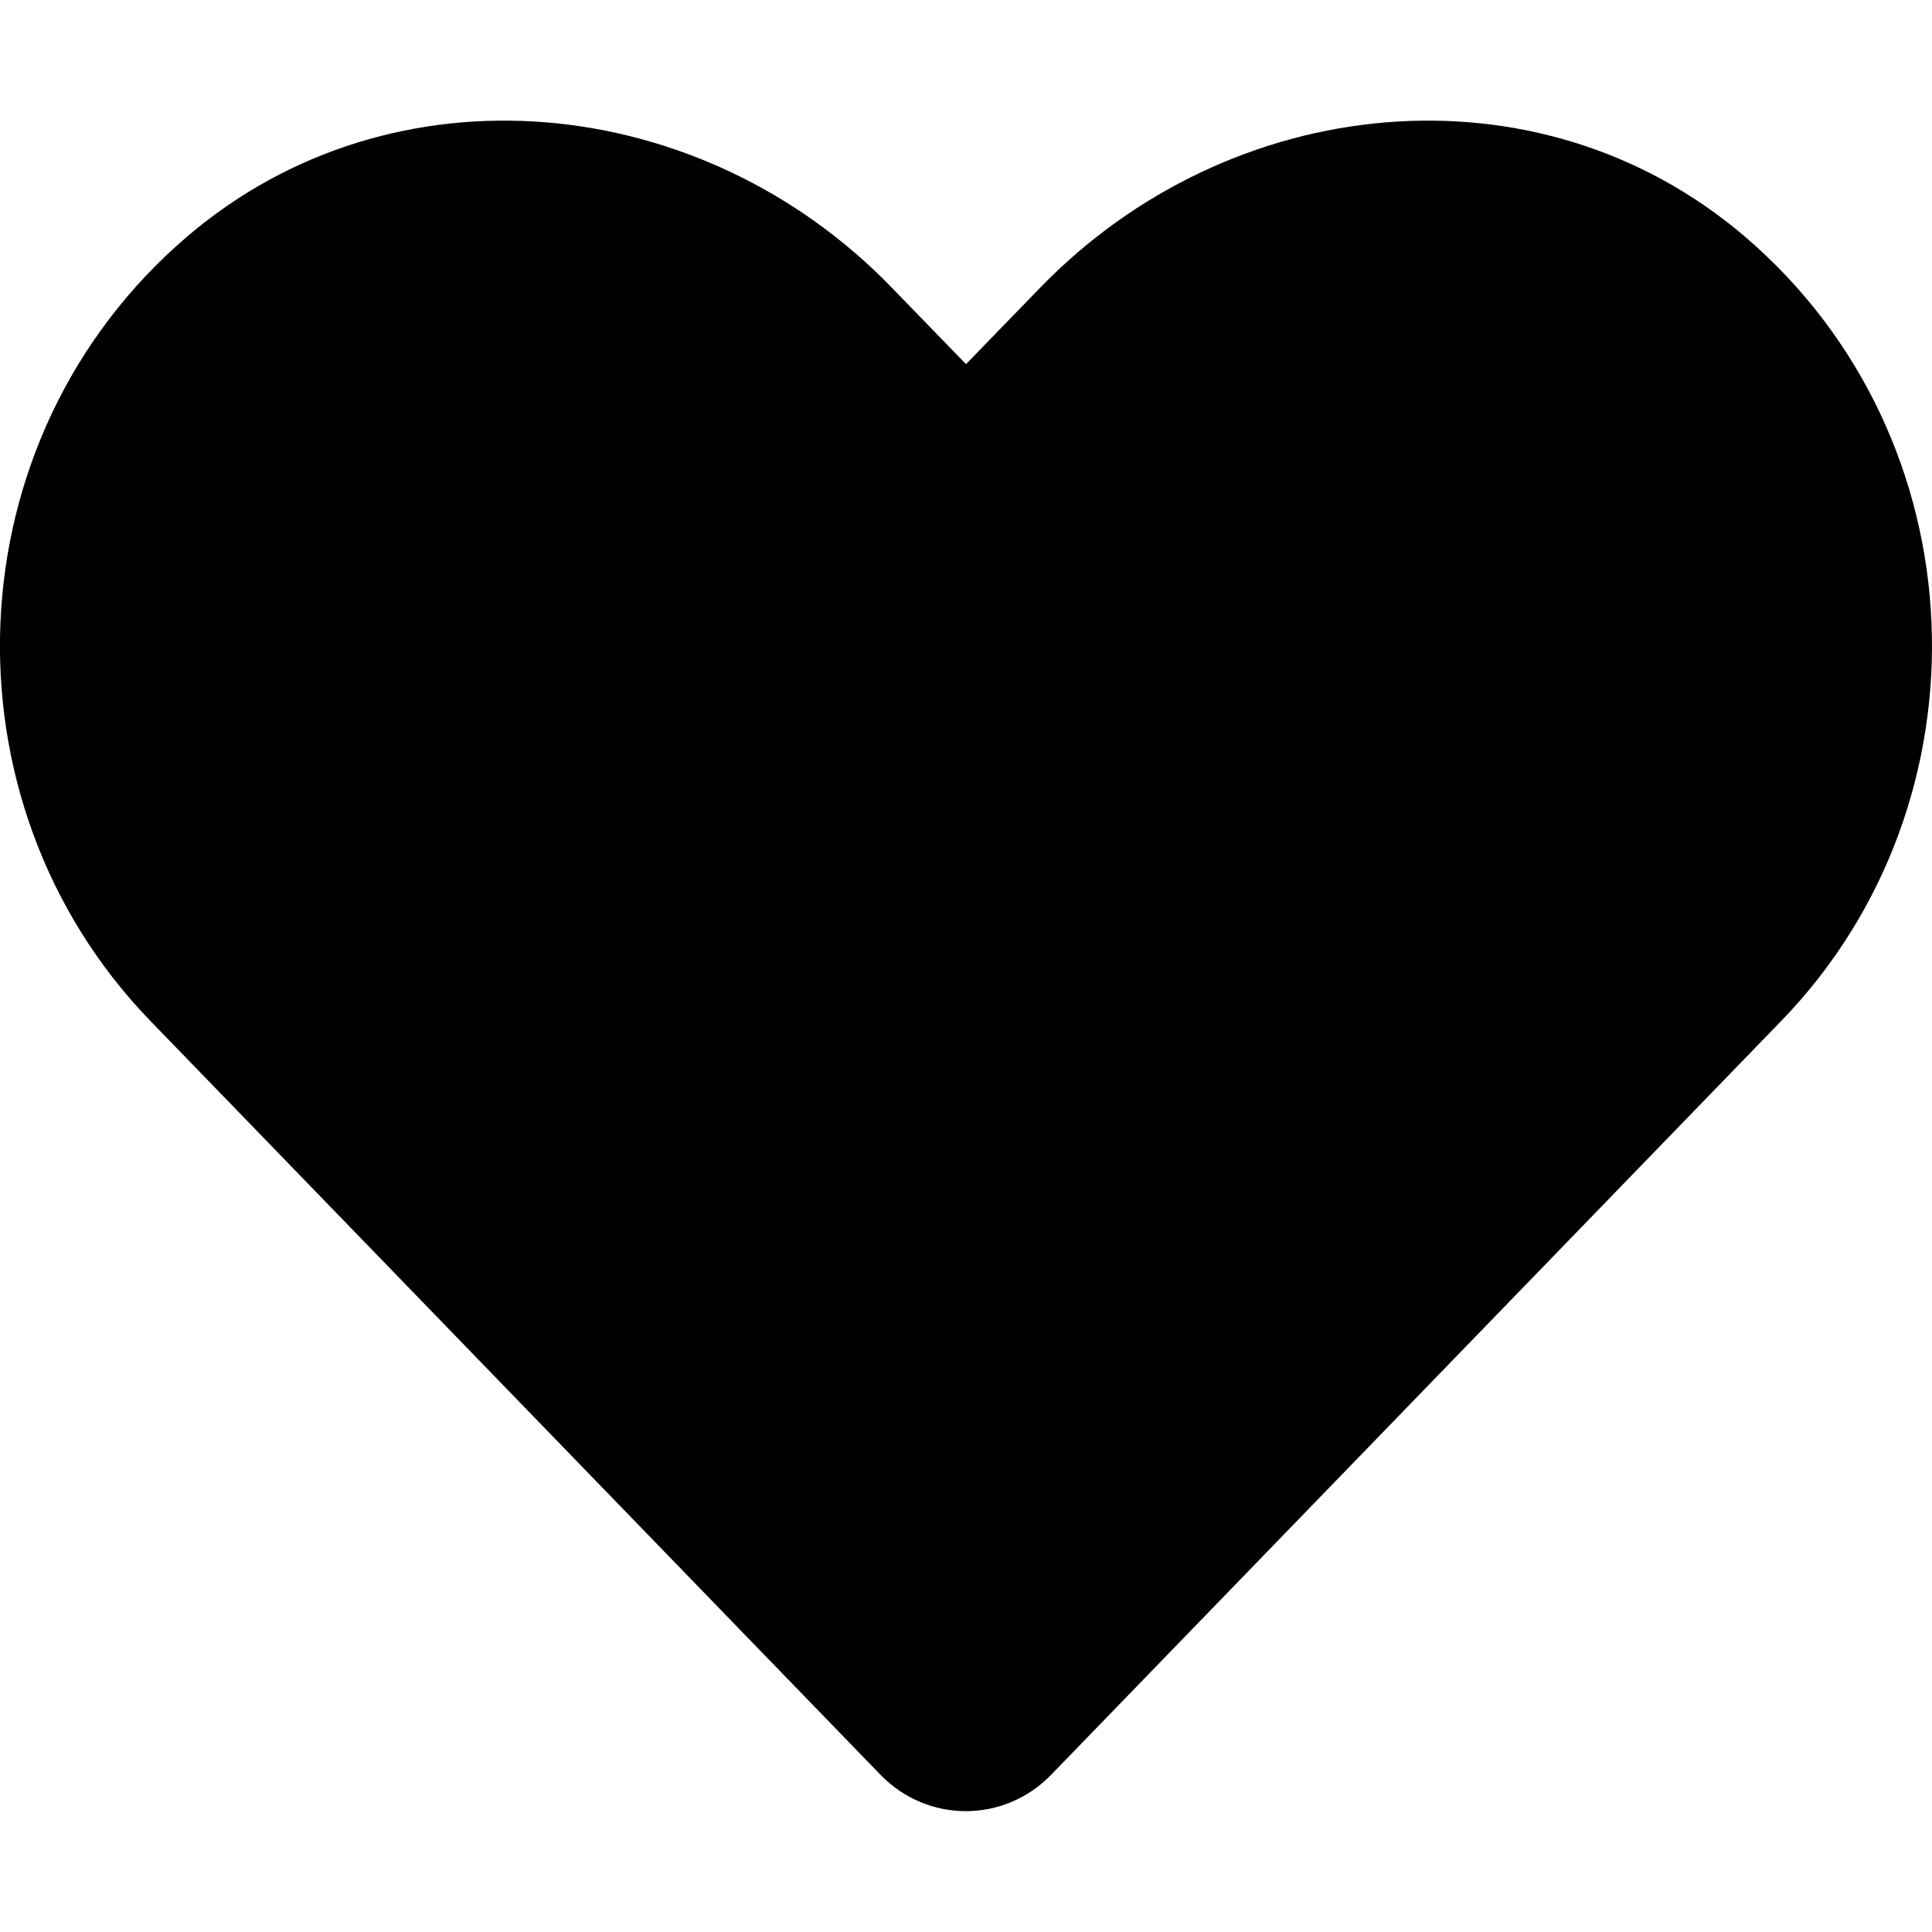
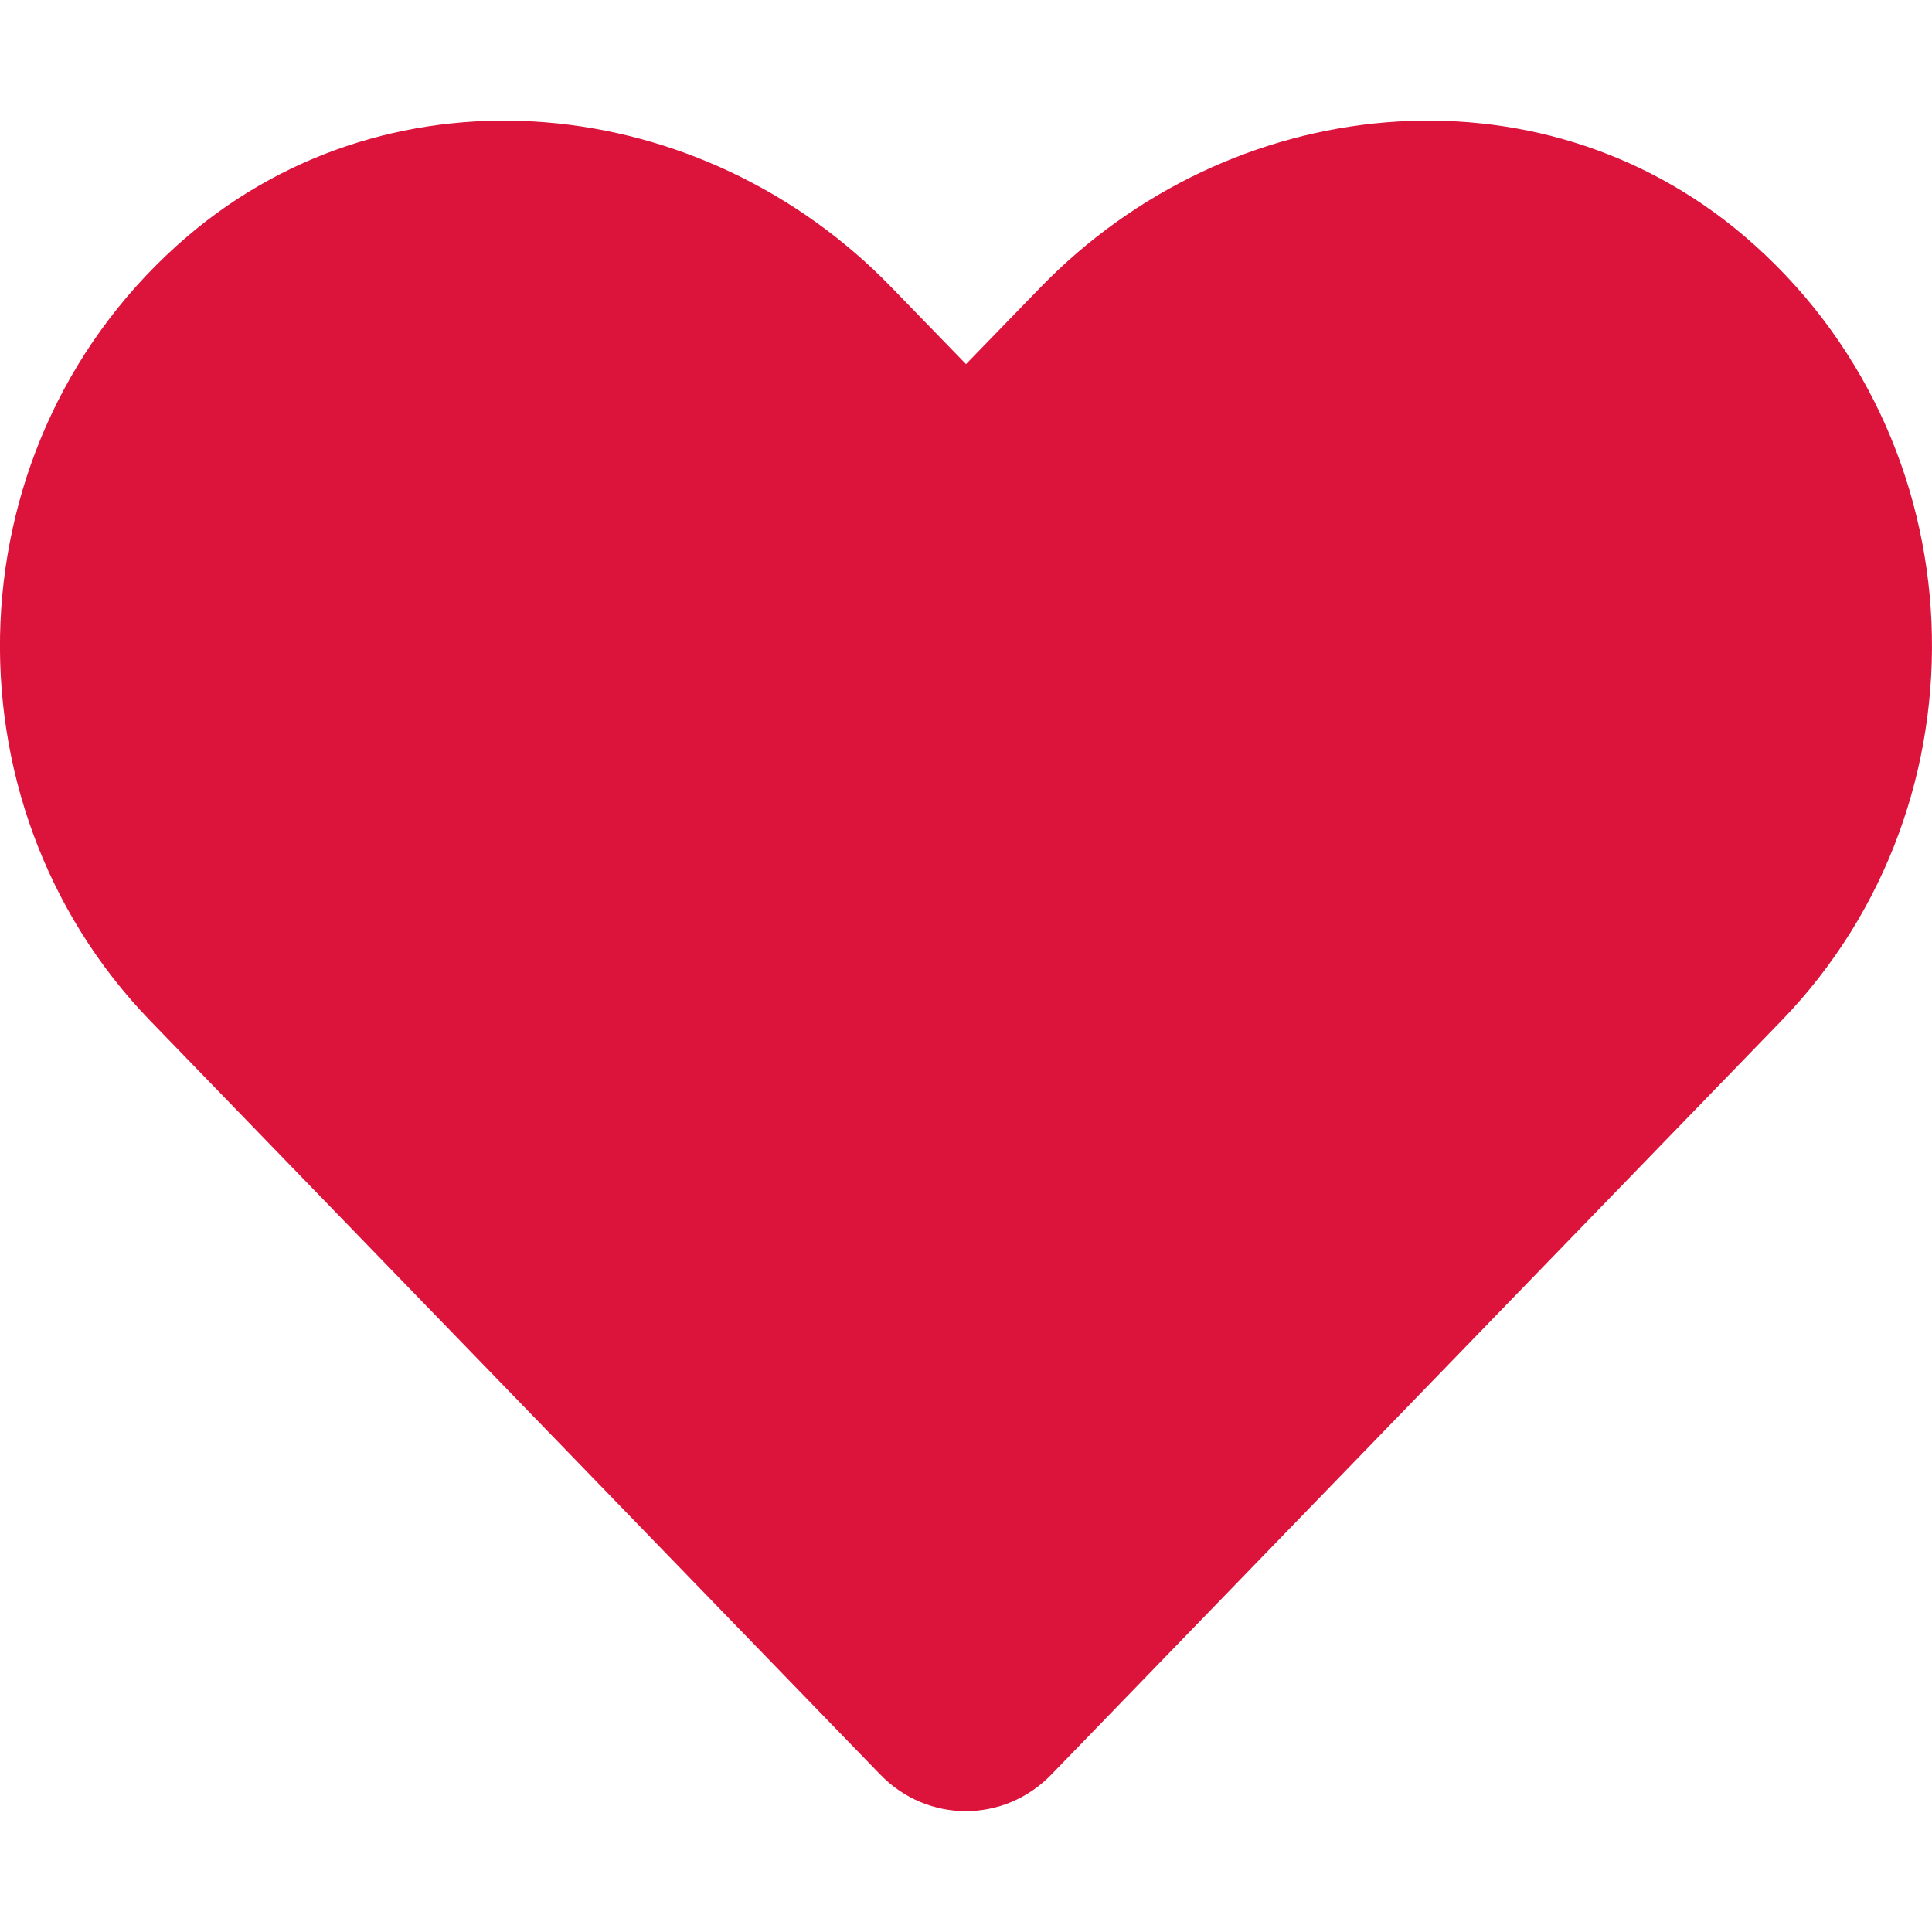
<svg xmlns="http://www.w3.org/2000/svg" aria-hidden="true" focusable="false" data-prefix="fas" data-icon="heart" class="svg-inline--fa fa-heart fa-w-16" role="img" viewBox="0 0 512 512">
-   <path fill="currentColor" d="M462.3 62.6C407.5 15.9 326 24.3 275.7 76.2L256 96.5l-19.7-20.3C186.1 24.3 104.5 15.9 49.7 62.6c-62.8 53.6-66.1 149.8-9.9 207.9l193.5 199.8c12.5 12.9 32.8 12.9 45.3 0l193.5-199.8c56.3-58.1 53-154.3-9.8-207.9z" />
+   <path fill="crimson" d="M462.3 62.6C407.5 15.9 326 24.3 275.7 76.2L256 96.5l-19.7-20.3C186.1 24.3 104.5 15.9 49.7 62.6c-62.8 53.6-66.1 149.8-9.9 207.9l193.5 199.8c12.5 12.9 32.8 12.9 45.3 0l193.5-199.8c56.3-58.1 53-154.3-9.8-207.9z" />
</svg>
